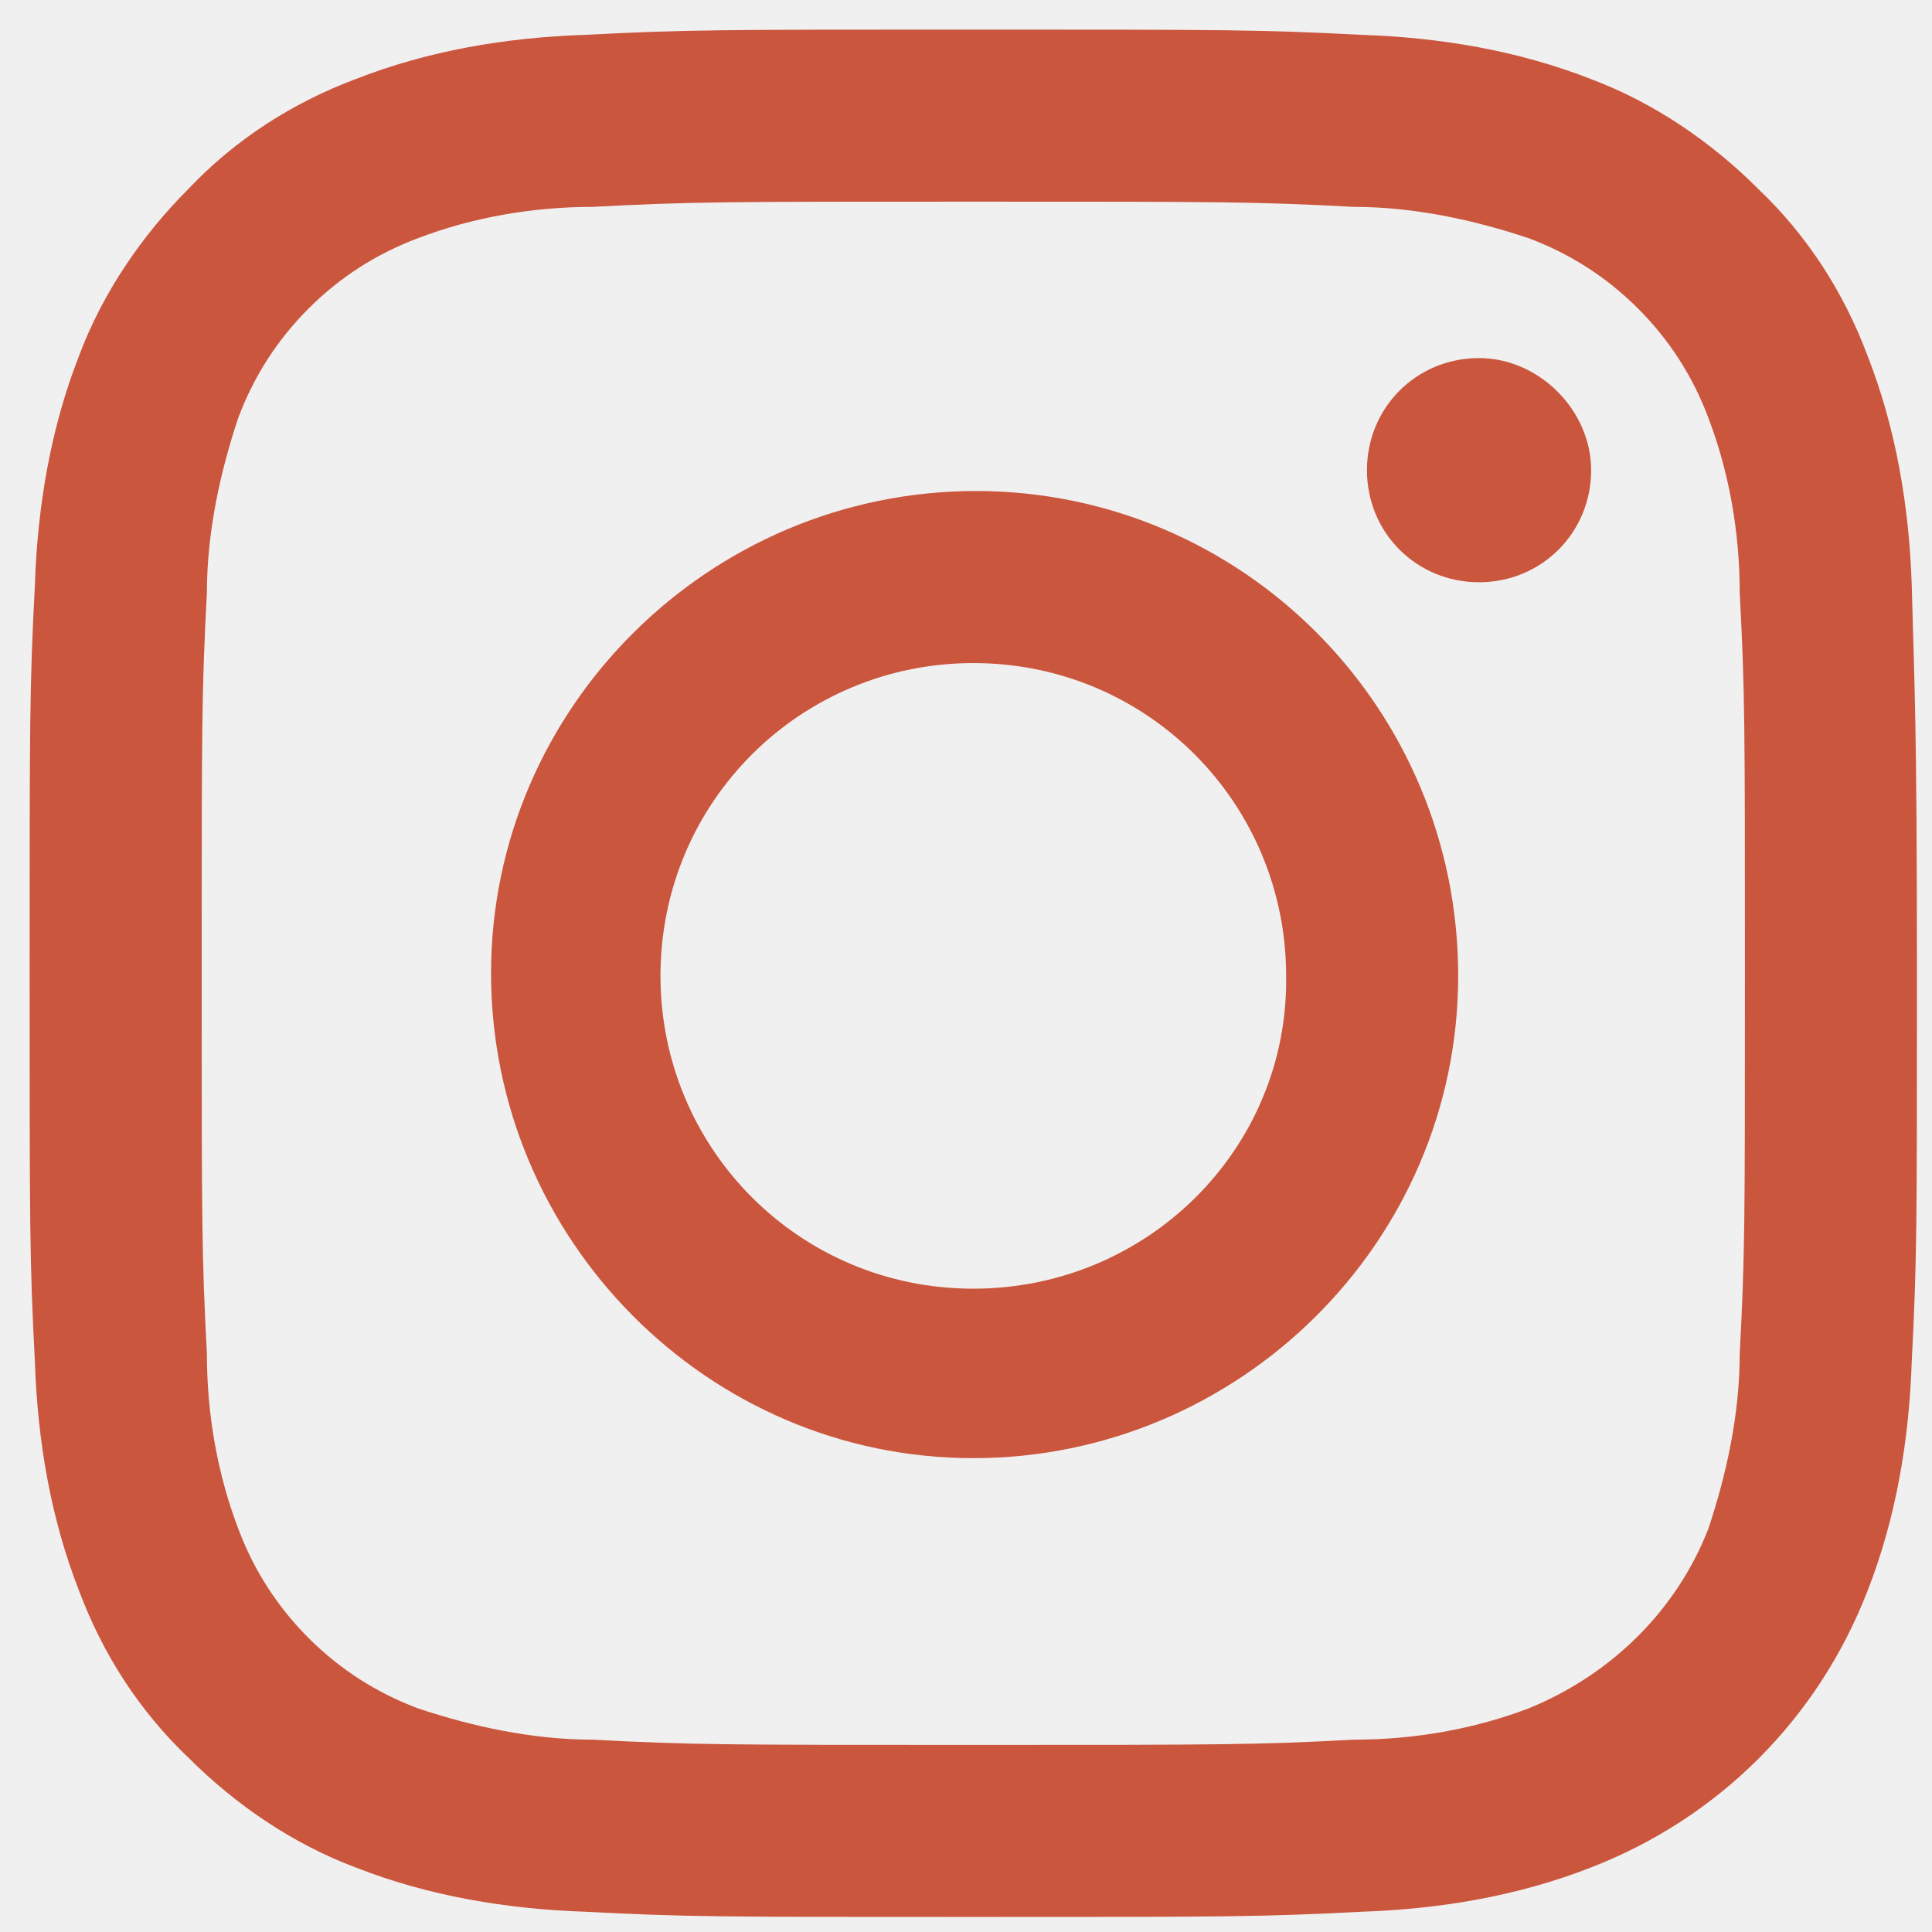
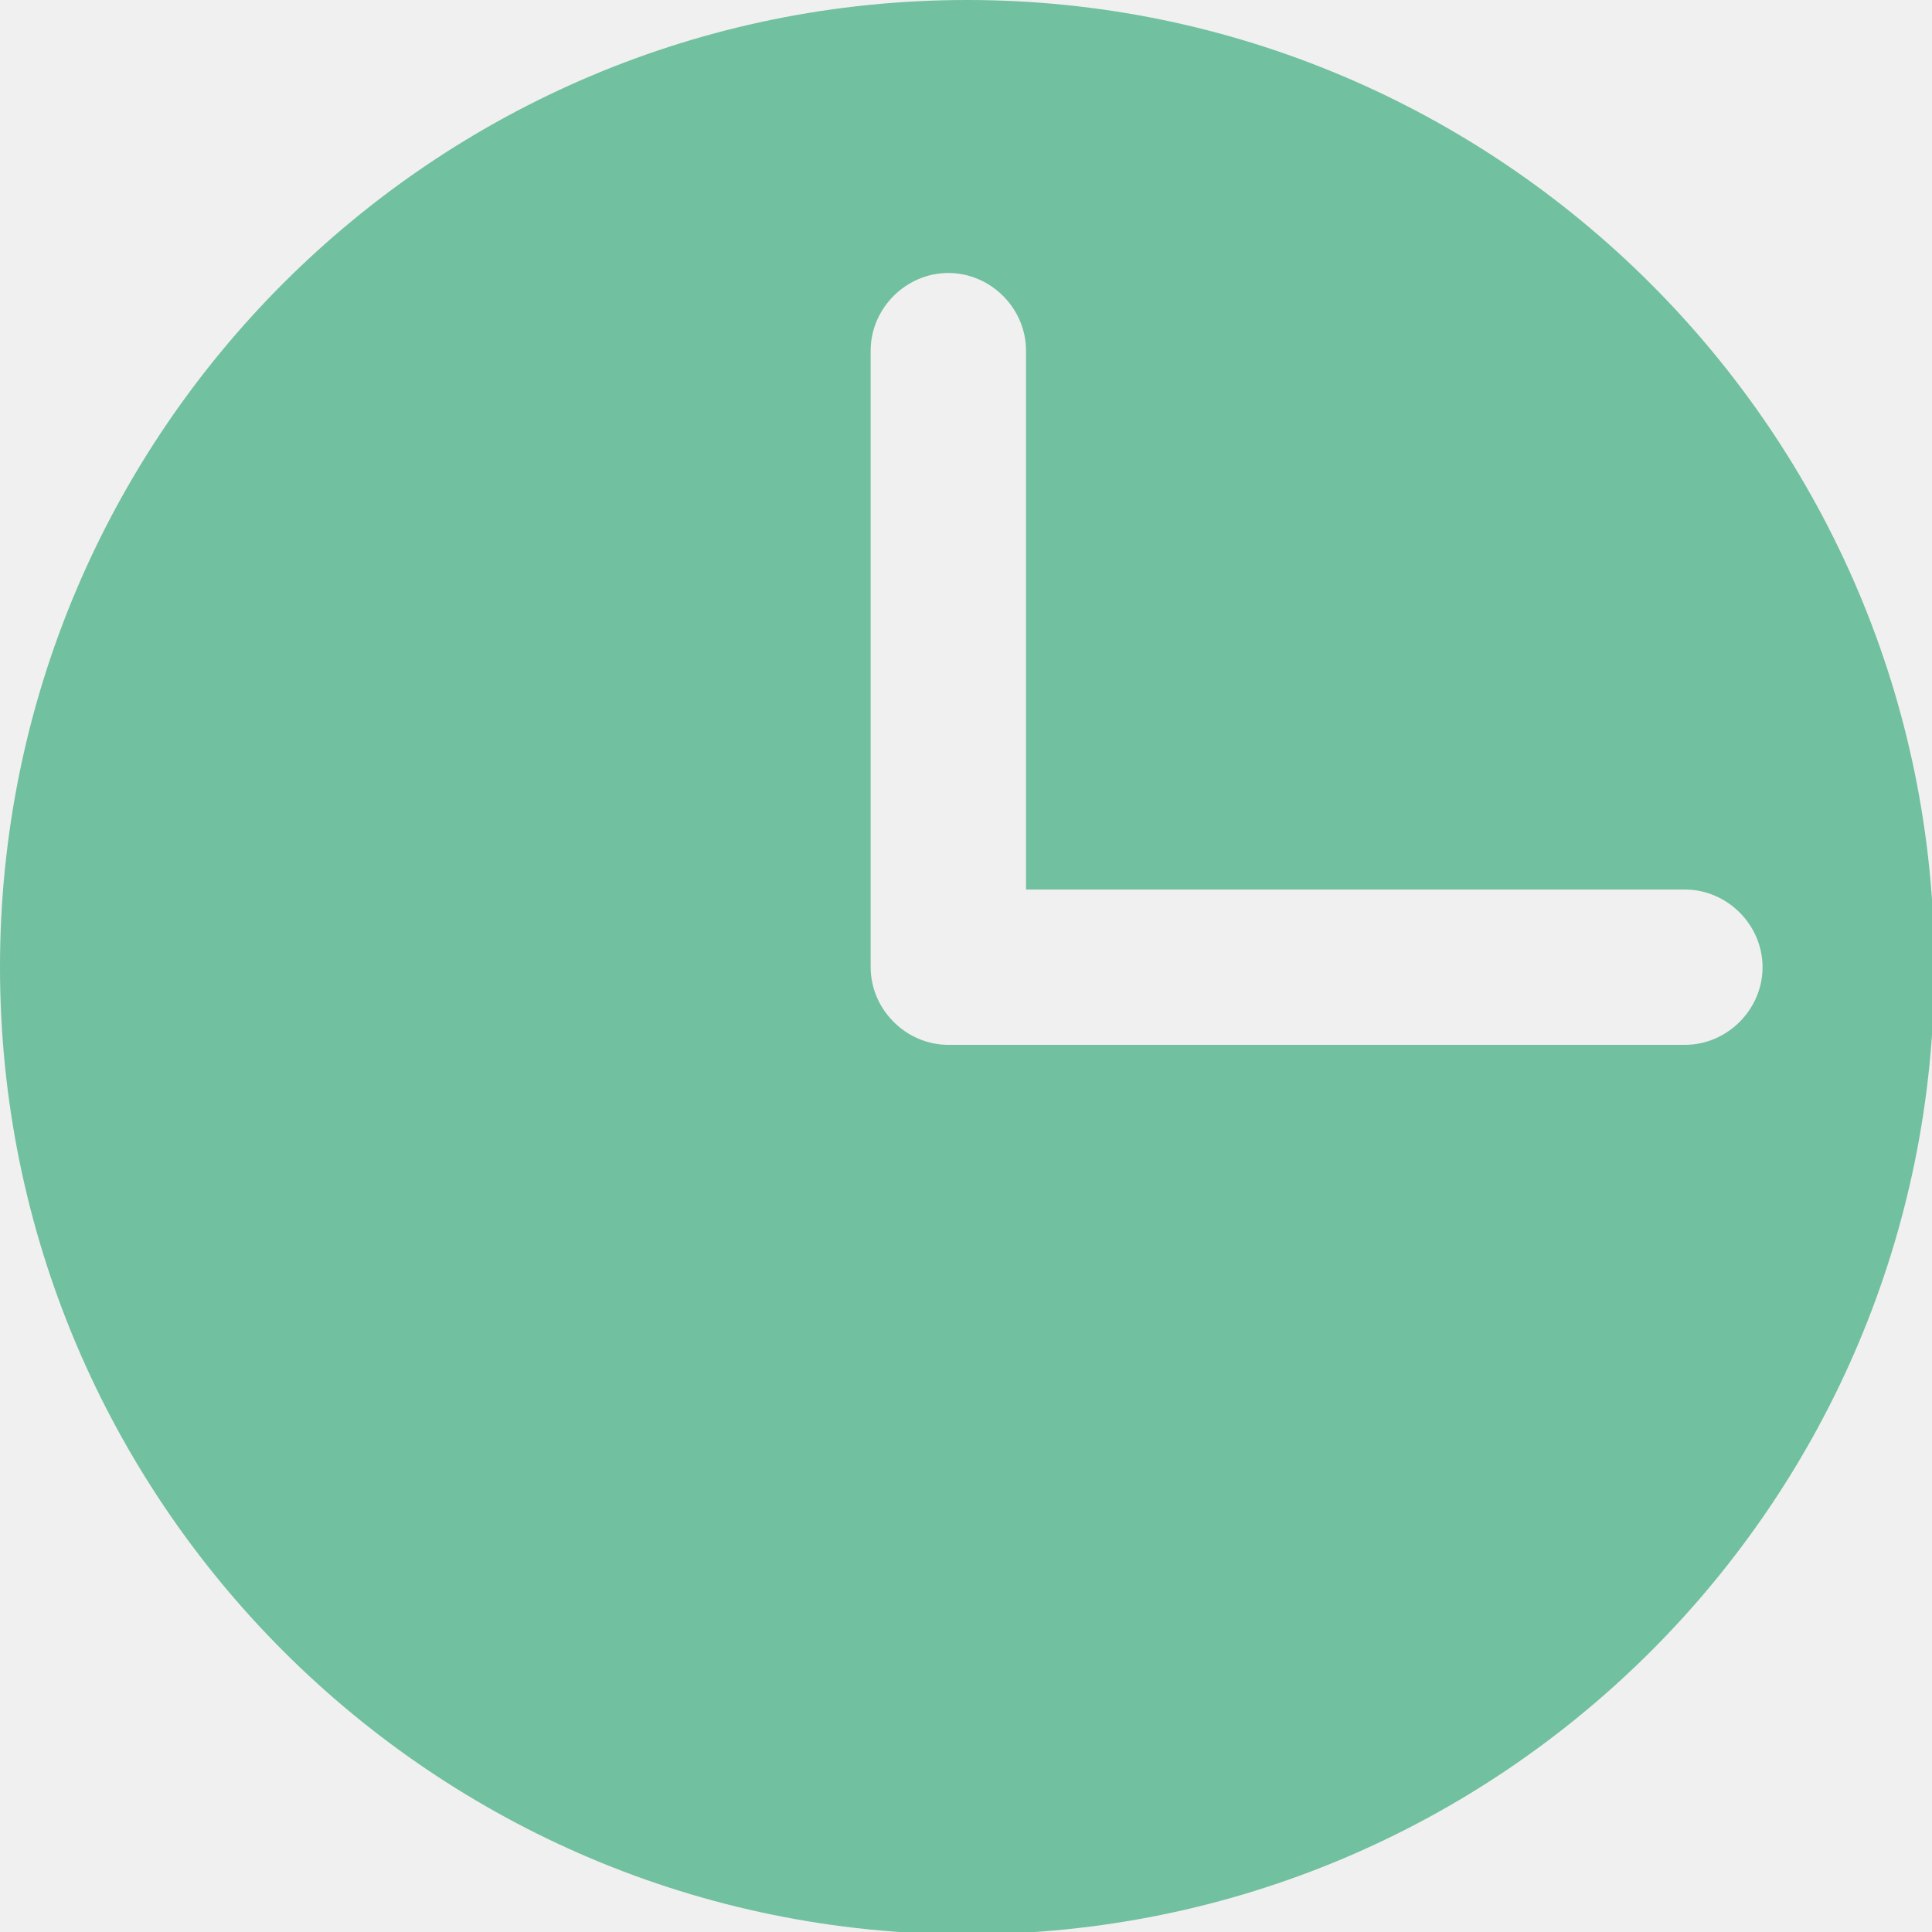
- <svg xmlns="http://www.w3.org/2000/svg" width="53" height="53" viewBox="0 0 53 53" fill="none">
-   <path d="M52.444 16.044C52.373 13.899 52.015 11.754 51.229 9.751C50.585 8.035 49.584 6.462 48.225 5.175C46.938 3.887 45.365 2.815 43.649 2.171C41.646 1.385 39.501 1.027 37.356 0.956C34.567 0.813 33.709 0.812 26.701 0.812C19.692 0.812 18.834 0.813 16.045 0.956C13.9 1.027 11.755 1.385 9.752 2.171C8.036 2.815 6.463 3.816 5.176 5.175C3.888 6.462 2.816 8.035 2.172 9.751C1.386 11.754 1.028 13.899 0.957 16.044C0.813 18.833 0.813 19.691 0.813 26.7C0.813 33.708 0.813 34.566 0.957 37.355C1.028 39.5 1.386 41.645 2.172 43.648C2.816 45.364 3.817 46.937 5.176 48.224C6.463 49.512 8.036 50.584 9.752 51.228C11.755 52.014 13.9 52.372 16.045 52.444C18.834 52.587 19.692 52.587 26.701 52.587C33.709 52.587 34.567 52.587 37.356 52.444C39.501 52.372 41.646 52.014 43.649 51.228C47.153 49.869 49.87 47.152 51.229 43.648C52.015 41.645 52.373 39.5 52.444 37.355C52.587 34.566 52.587 33.708 52.587 26.7C52.587 19.691 52.516 18.833 52.444 16.044ZM47.725 37.14C47.725 38.785 47.367 40.43 46.867 41.931C46.008 44.148 44.221 45.936 41.932 46.866C40.431 47.438 38.786 47.724 37.141 47.724C34.424 47.867 33.566 47.867 26.701 47.867C19.835 47.867 18.977 47.867 16.26 47.724C14.615 47.724 12.97 47.366 11.469 46.866C10.325 46.437 9.323 45.793 8.465 44.935C7.607 44.077 6.963 43.075 6.534 41.931C5.962 40.43 5.676 38.785 5.676 37.14C5.533 34.423 5.533 33.565 5.533 26.7C5.533 19.834 5.533 18.976 5.676 16.259C5.676 14.614 6.034 12.969 6.534 11.468C6.963 10.323 7.607 9.322 8.465 8.464C9.323 7.606 10.325 6.962 11.469 6.533C12.97 5.961 14.615 5.675 16.26 5.675C18.977 5.532 19.835 5.532 26.701 5.532C33.566 5.532 34.424 5.532 37.141 5.675C38.786 5.675 40.431 6.033 41.932 6.533C43.077 6.962 44.078 7.606 44.936 8.464C45.794 9.322 46.438 10.323 46.867 11.468C47.439 12.969 47.725 14.614 47.725 16.259C47.868 18.976 47.868 19.834 47.868 26.7C47.868 33.636 47.868 34.423 47.725 37.14ZM26.772 13.47C19.478 13.47 13.471 19.405 13.471 26.7C13.471 33.994 19.406 40.001 26.701 40.001C33.995 40.001 40.002 34.065 40.002 26.771C40.002 19.405 34.066 13.47 26.772 13.47ZM26.701 35.352C21.909 35.352 18.119 31.491 18.119 26.771C18.119 21.98 21.981 18.19 26.701 18.19C31.492 18.19 35.282 22.051 35.282 26.771C35.353 31.491 31.492 35.352 26.701 35.352ZM43.649 12.898C43.649 14.614 42.29 15.973 40.574 15.973C38.857 15.973 37.499 14.614 37.499 12.898C37.499 11.182 38.857 9.823 40.574 9.823C42.218 9.823 43.649 11.253 43.649 12.898Z" fill="#CB563E" />
+ <svg xmlns="http://www.w3.org/2000/svg" width="47" height="47" viewBox="0 0 47 47" fill="none">
+   <g clip-path="url(#clip0)">
+     <path d="M23.529 0C10.534 0 0 10.534 0 23.529C0 36.524 10.534 47.057 23.529 47.057C36.524 47.057 47.057 36.524 47.057 23.529C47.057 10.534 36.467 0 23.529 0ZM40.989 25.418H23.071C22.04 25.418 21.181 24.559 21.181 23.529V8.53C21.181 7.499 22.04 6.641 23.071 6.641C24.101 6.641 24.96 7.499 24.96 8.53V21.64H40.989C42.02 21.64 42.878 22.498 42.878 23.529C42.878 24.559 42.02 25.418 40.989 25.418Z" fill="#71C0A0" />
+   </g>
+   <defs>
+     <clipPath id="clip0">
+       <rect width="47" height="47" fill="white" />
+     </clipPath>
+   </defs>
</svg>
